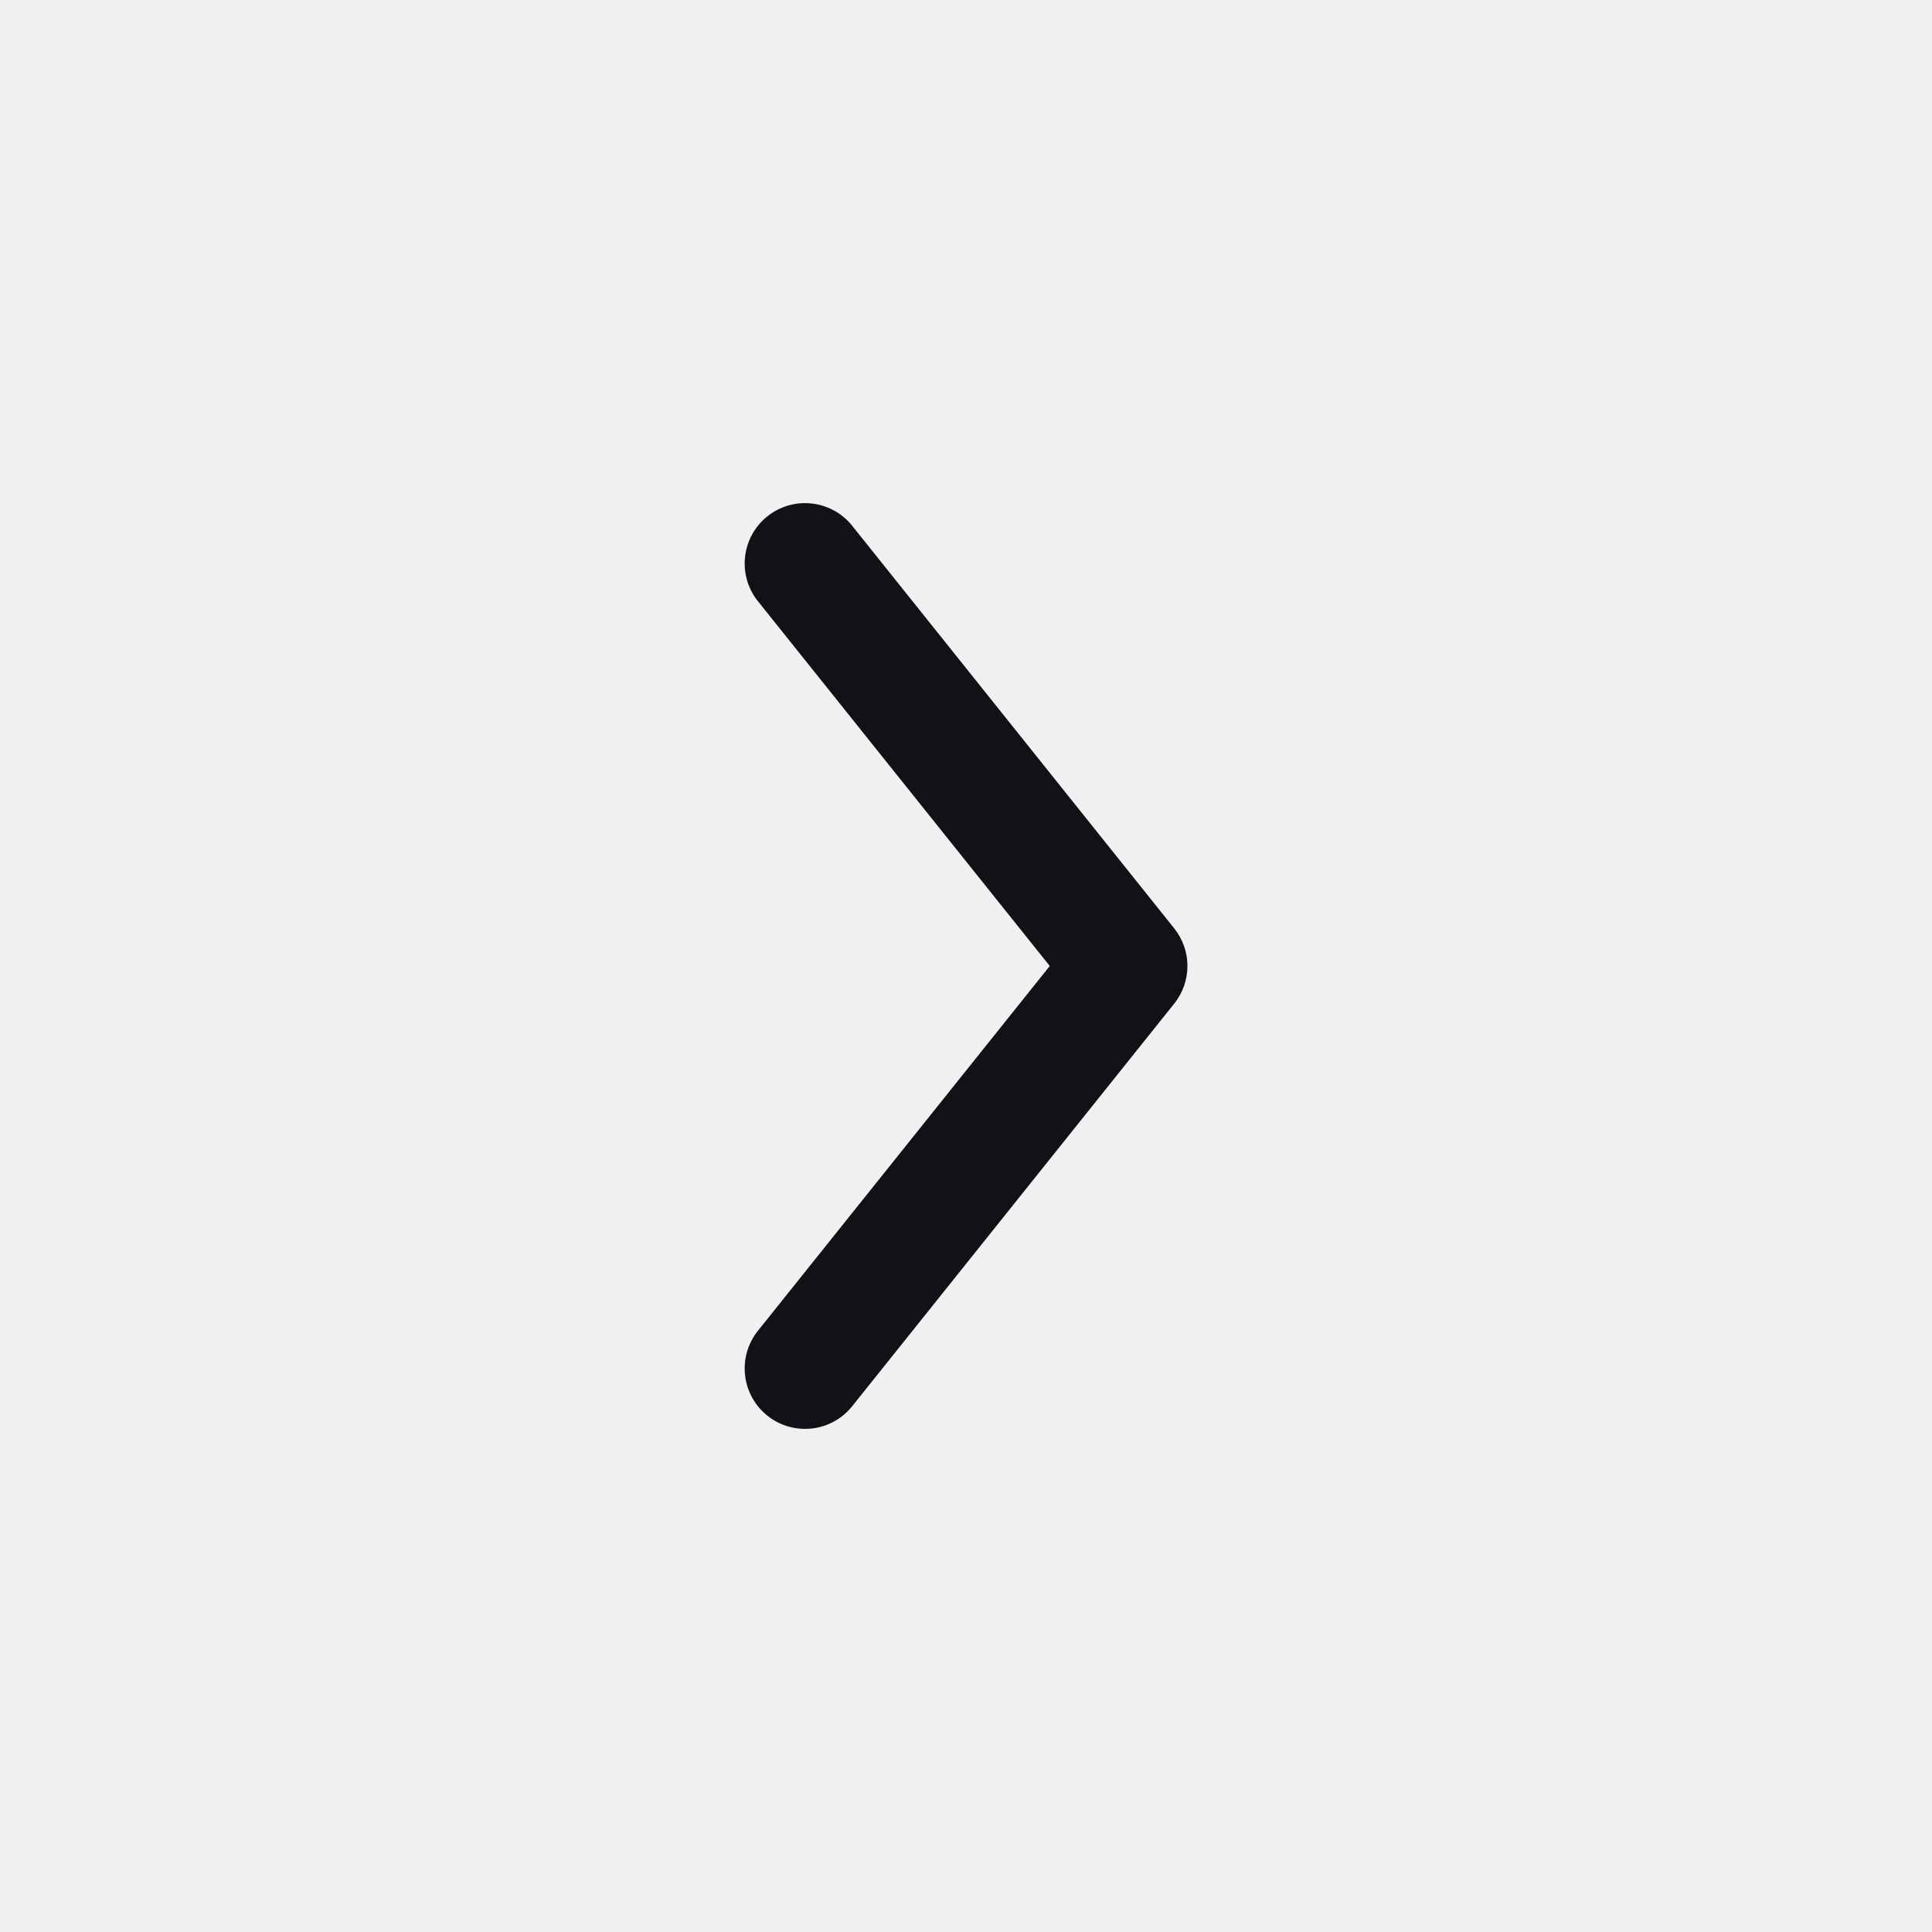
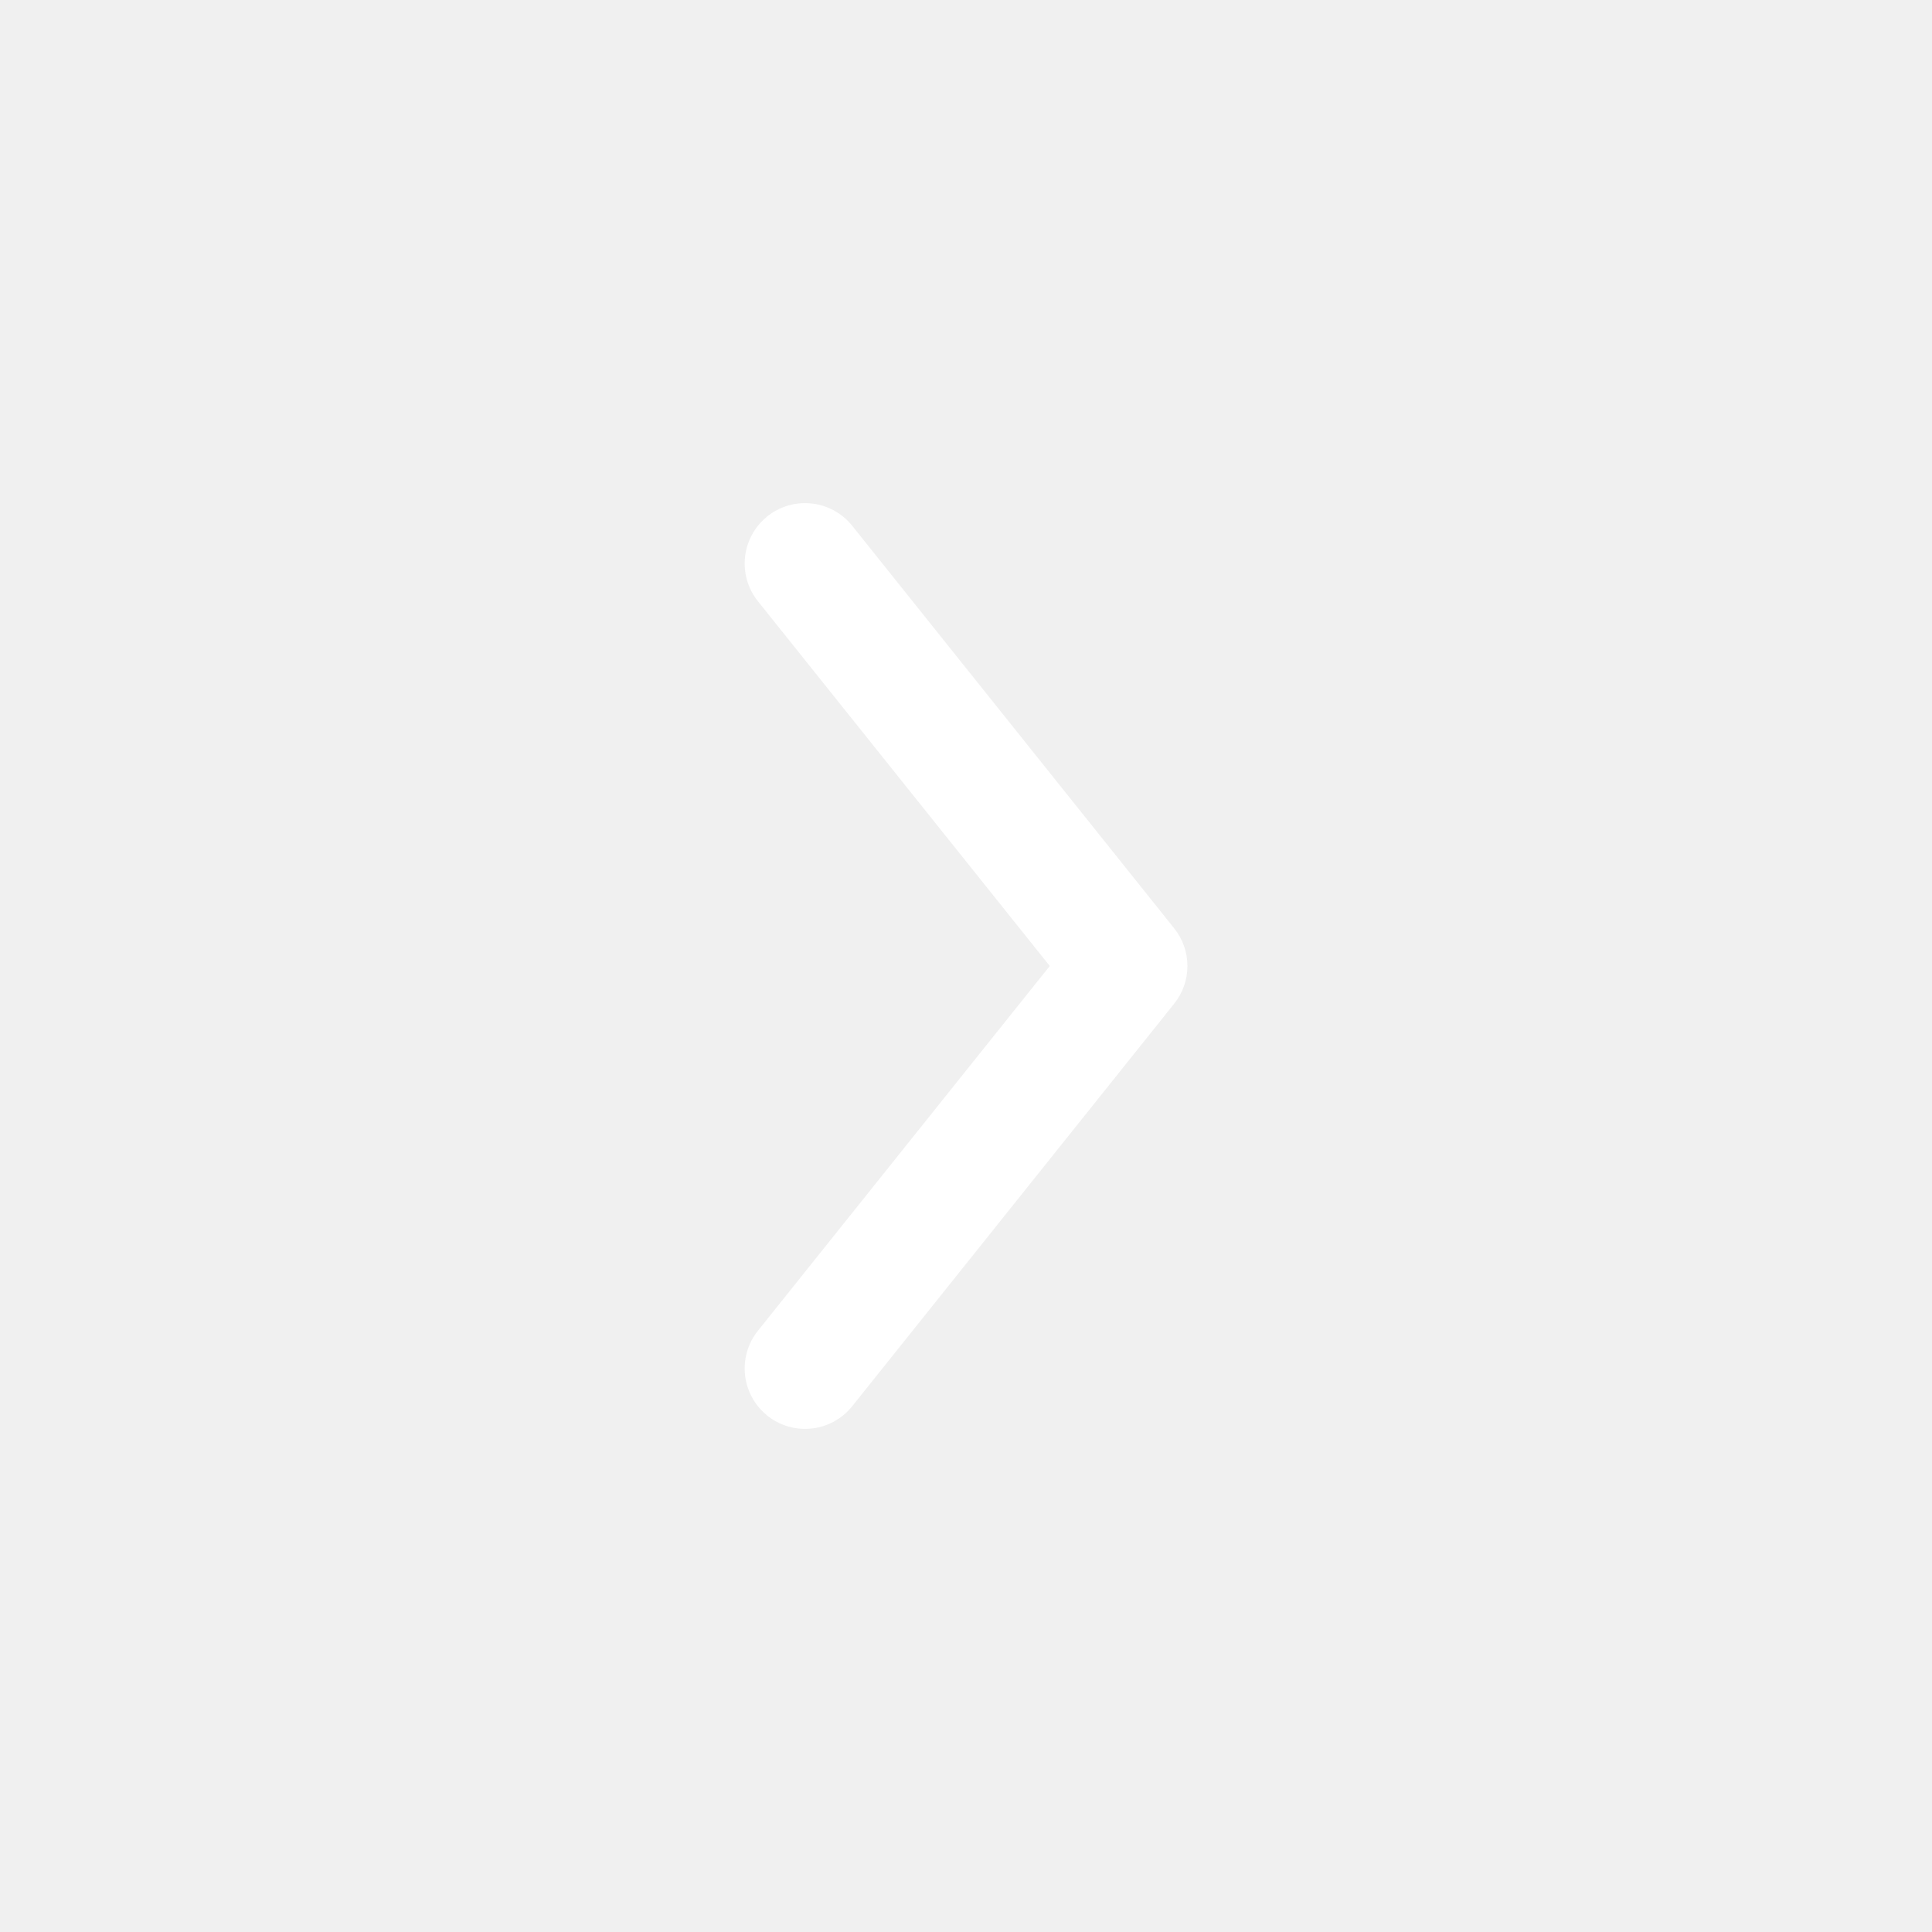
<svg xmlns="http://www.w3.org/2000/svg" width="20" height="20" viewBox="0 0 20 20" fill="none">
-   <path fill-rule="evenodd" clip-rule="evenodd" d="M7.944 5.345C7.674 5.561 7.63 5.954 7.846 6.224L10.867 10L7.846 13.776C7.63 14.046 7.674 14.439 7.944 14.655C8.213 14.87 8.606 14.827 8.822 14.557L12.155 10.39C12.338 10.162 12.338 9.838 12.155 9.61L8.822 5.443C8.606 5.173 8.213 5.13 7.944 5.345Z" fill="#131118" />
+   <path fill-rule="evenodd" clip-rule="evenodd" d="M7.944 5.345C7.674 5.561 7.63 5.954 7.846 6.224L10.867 10L7.846 13.776C7.63 14.046 7.674 14.439 7.944 14.655C8.213 14.87 8.606 14.827 8.822 14.557L12.155 10.39C12.338 10.162 12.338 9.838 12.155 9.61L8.822 5.443C8.606 5.173 8.213 5.13 7.944 5.345Z" fill="#FFFFFF" />
</svg>
